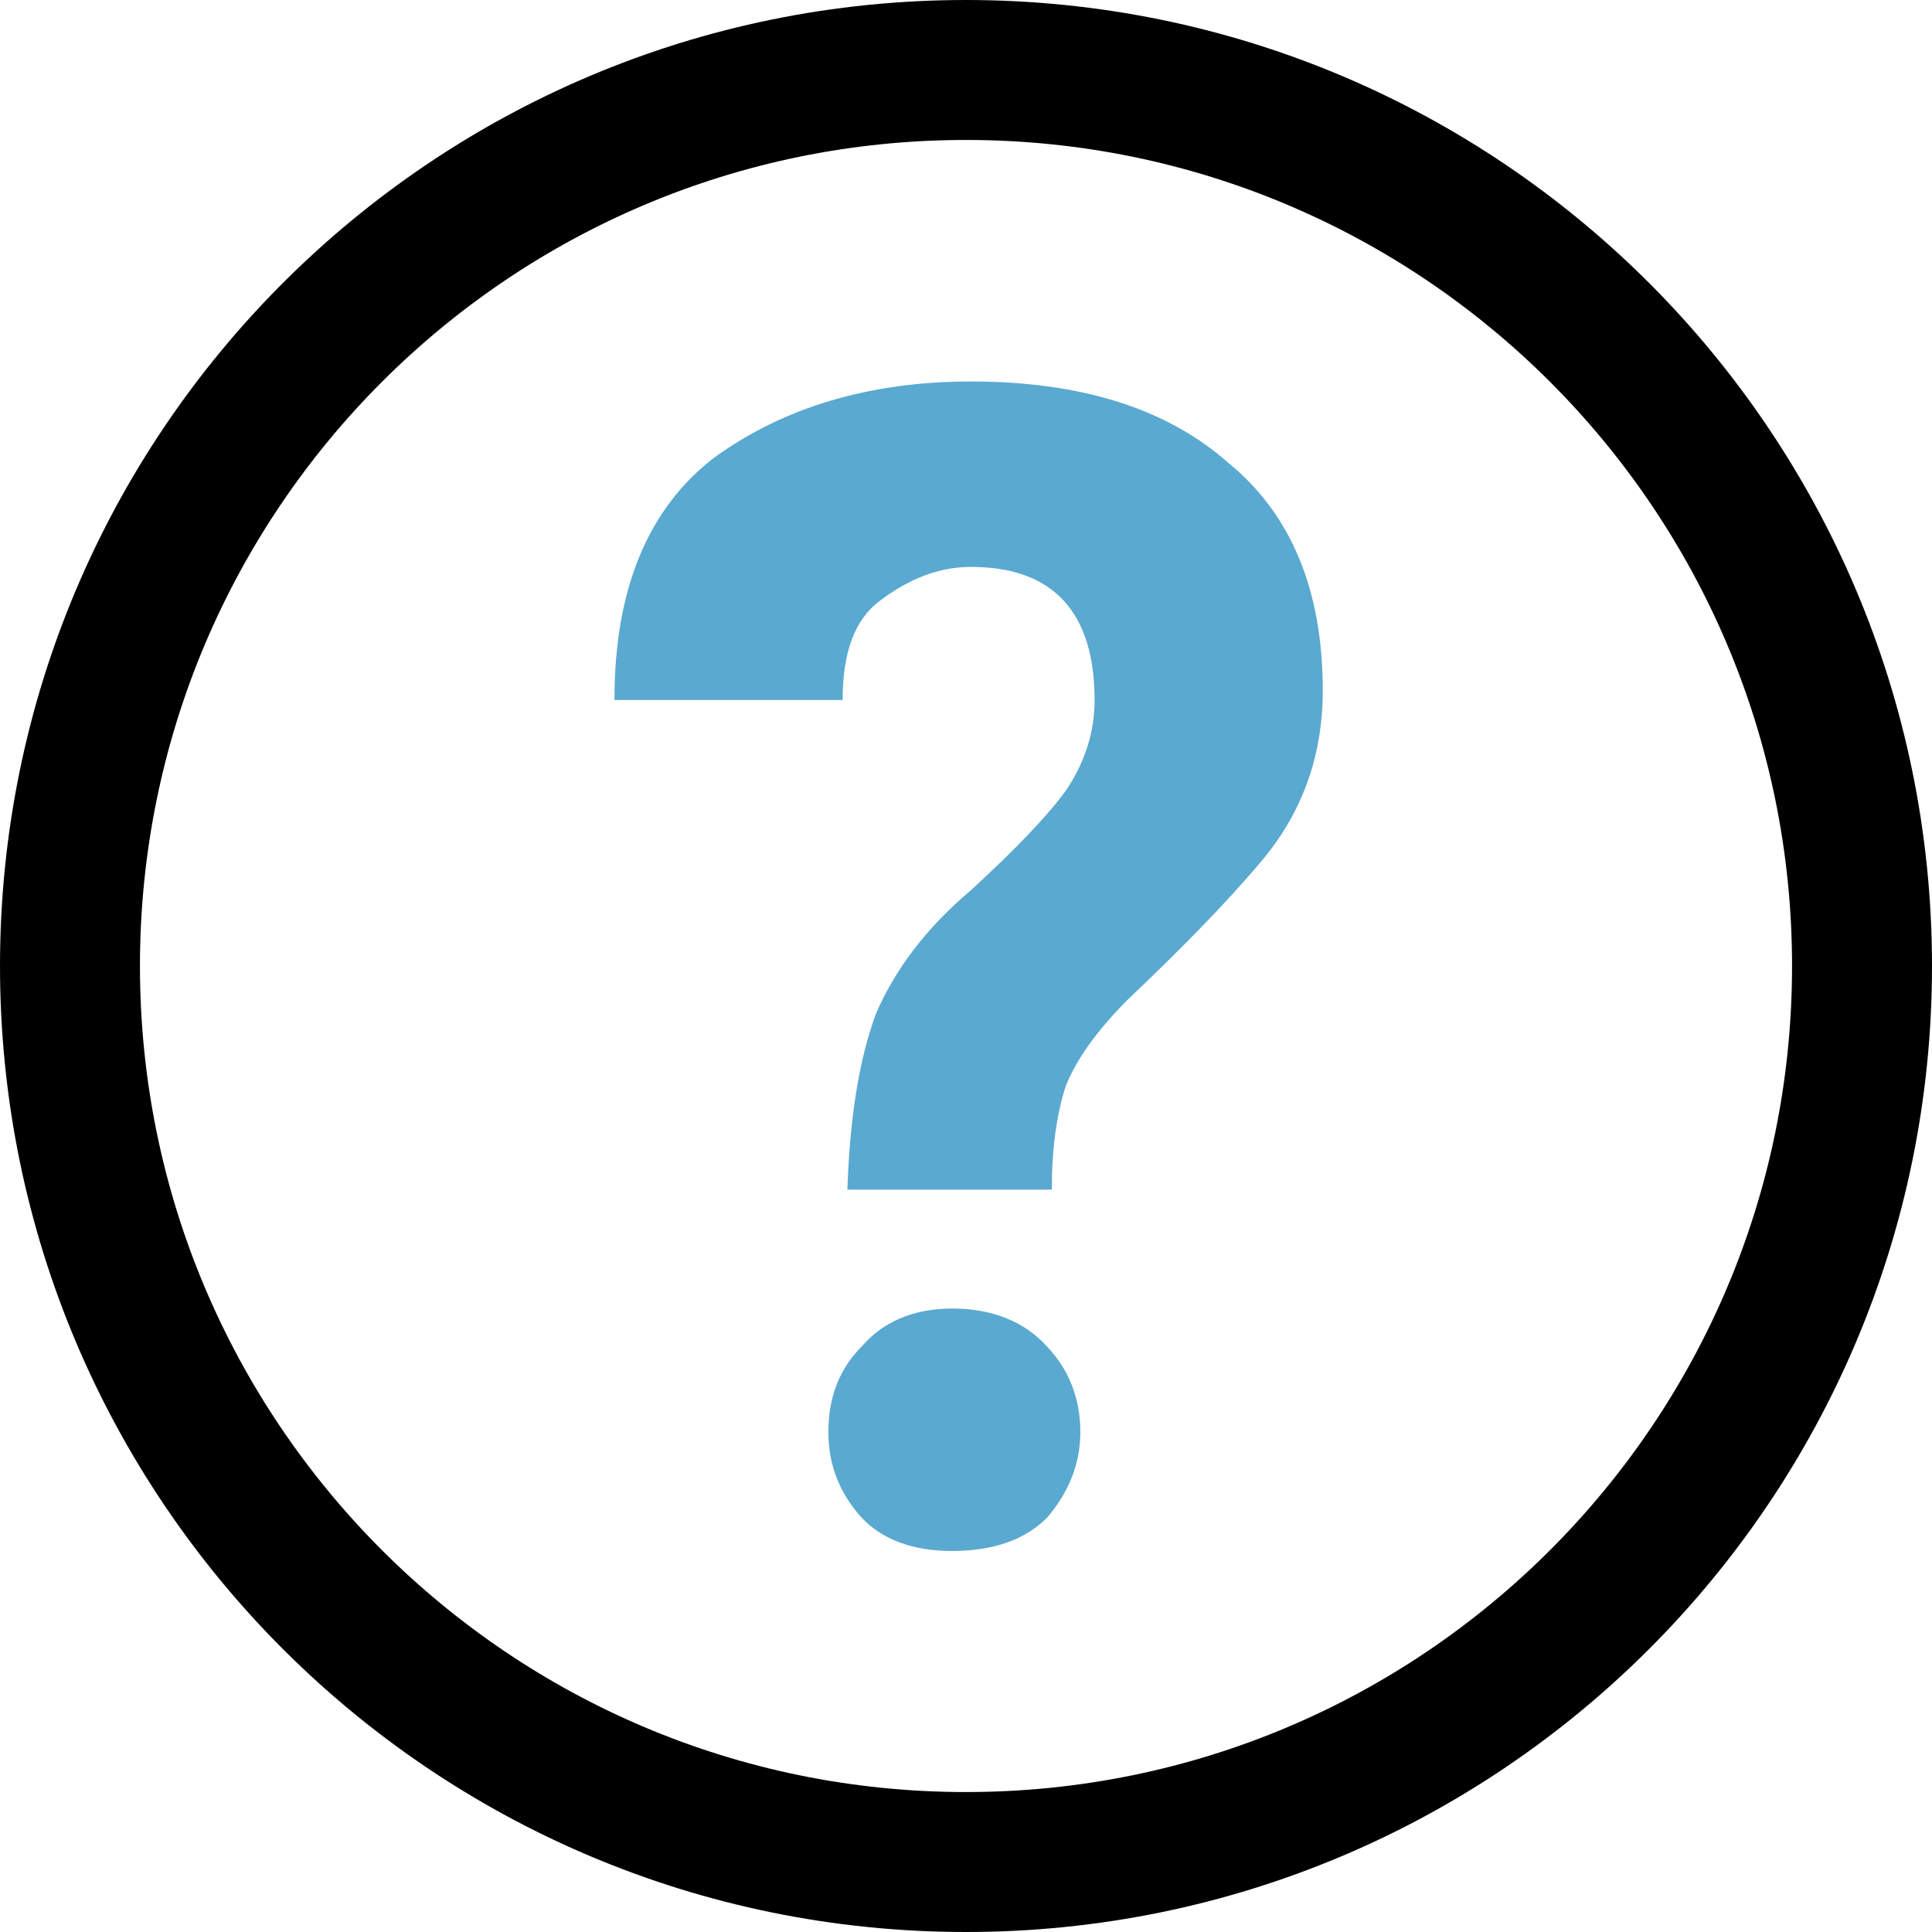
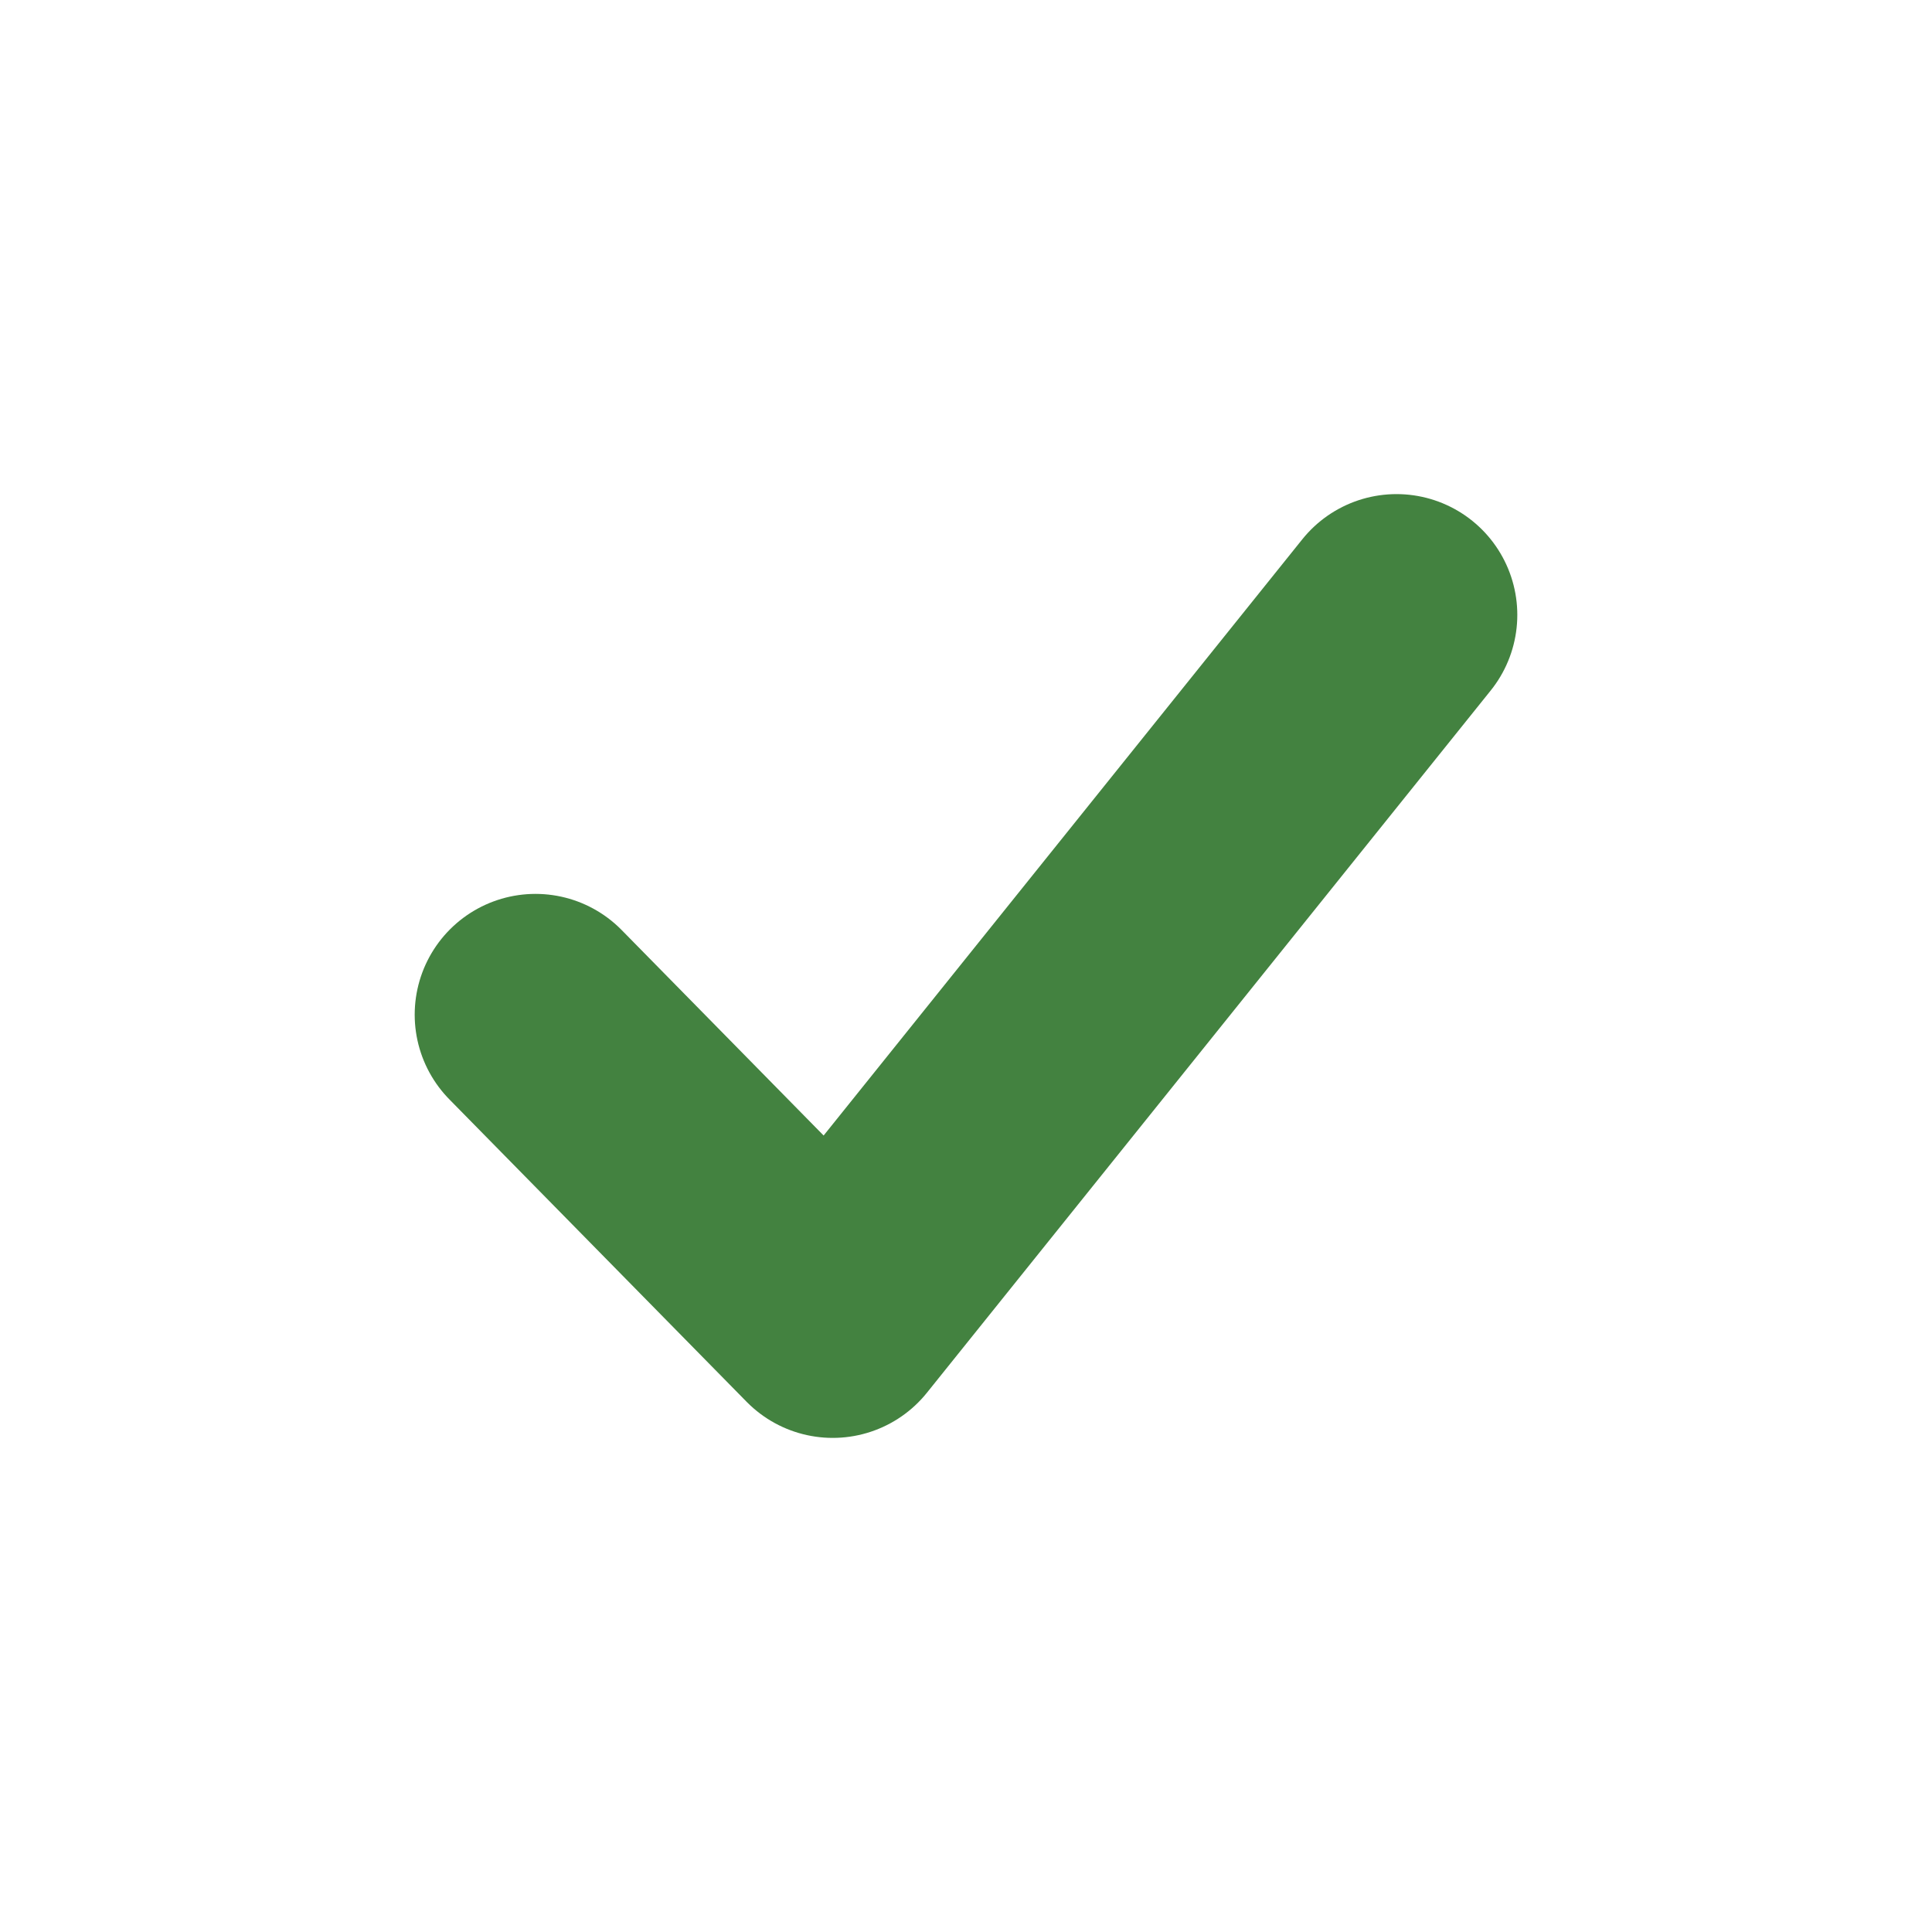
<svg xmlns="http://www.w3.org/2000/svg" width="24" height="24" viewBox="0 0 6.35 6.35" version="1.1" id="svg1">
  <defs id="defs1" />
  <g id="layer1">
-     <ellipse style="fill:none;stroke:#000000;stroke-width:0.46;stroke-linejoin:bevel;stroke-dasharray:none;paint-order:markers stroke fill;stroke-opacity:1" id="path1" cx="3.175" cy="3.175" rx="2.945" ry="2.945" />
-     <text xml:space="preserve" style="font-weight:bold;font-size:5.292px;line-height:1.5;font-family:Roboto;-inkscape-font-specification:'Roboto Bold';text-align:start;text-decoration-color:#000000;letter-spacing:0px;writing-mode:lr-tb;direction:ltr;text-anchor:start;fill:#218bbf;fill-opacity:0.742;stroke:none;stroke-width:0.794;stroke-linecap:round;stroke-linejoin:round;stroke-opacity:0.748;paint-order:markers stroke fill" x="1.895" y="5.066" id="text1">
-       <tspan id="tspan1" style="fill:#218bbf;fill-opacity:0.742;stroke:none;stroke-width:0.794" x="1.895" y="5.066">?</tspan>
-     </text>
+     <ellipse style="display:none;fill:none;stroke:#000000;stroke-width:0.46;stroke-linejoin:bevel;stroke-dasharray:none;stroke-opacity:1;paint-order:markers stroke fill" id="path1" cx="3.175" cy="3.175" rx="2.945" ry="2.945" />
+     <path style="fill:none;stroke:#055800;stroke-width:0.794;stroke-linecap:round;stroke-linejoin:round;stroke-dasharray:none;stroke-dashoffset:0;stroke-opacity:0.748;paint-order:markers stroke fill" d="M 1.76,3.335 2.737,4.329 4.59,2.021" id="path2" />
  </g>
</svg>
